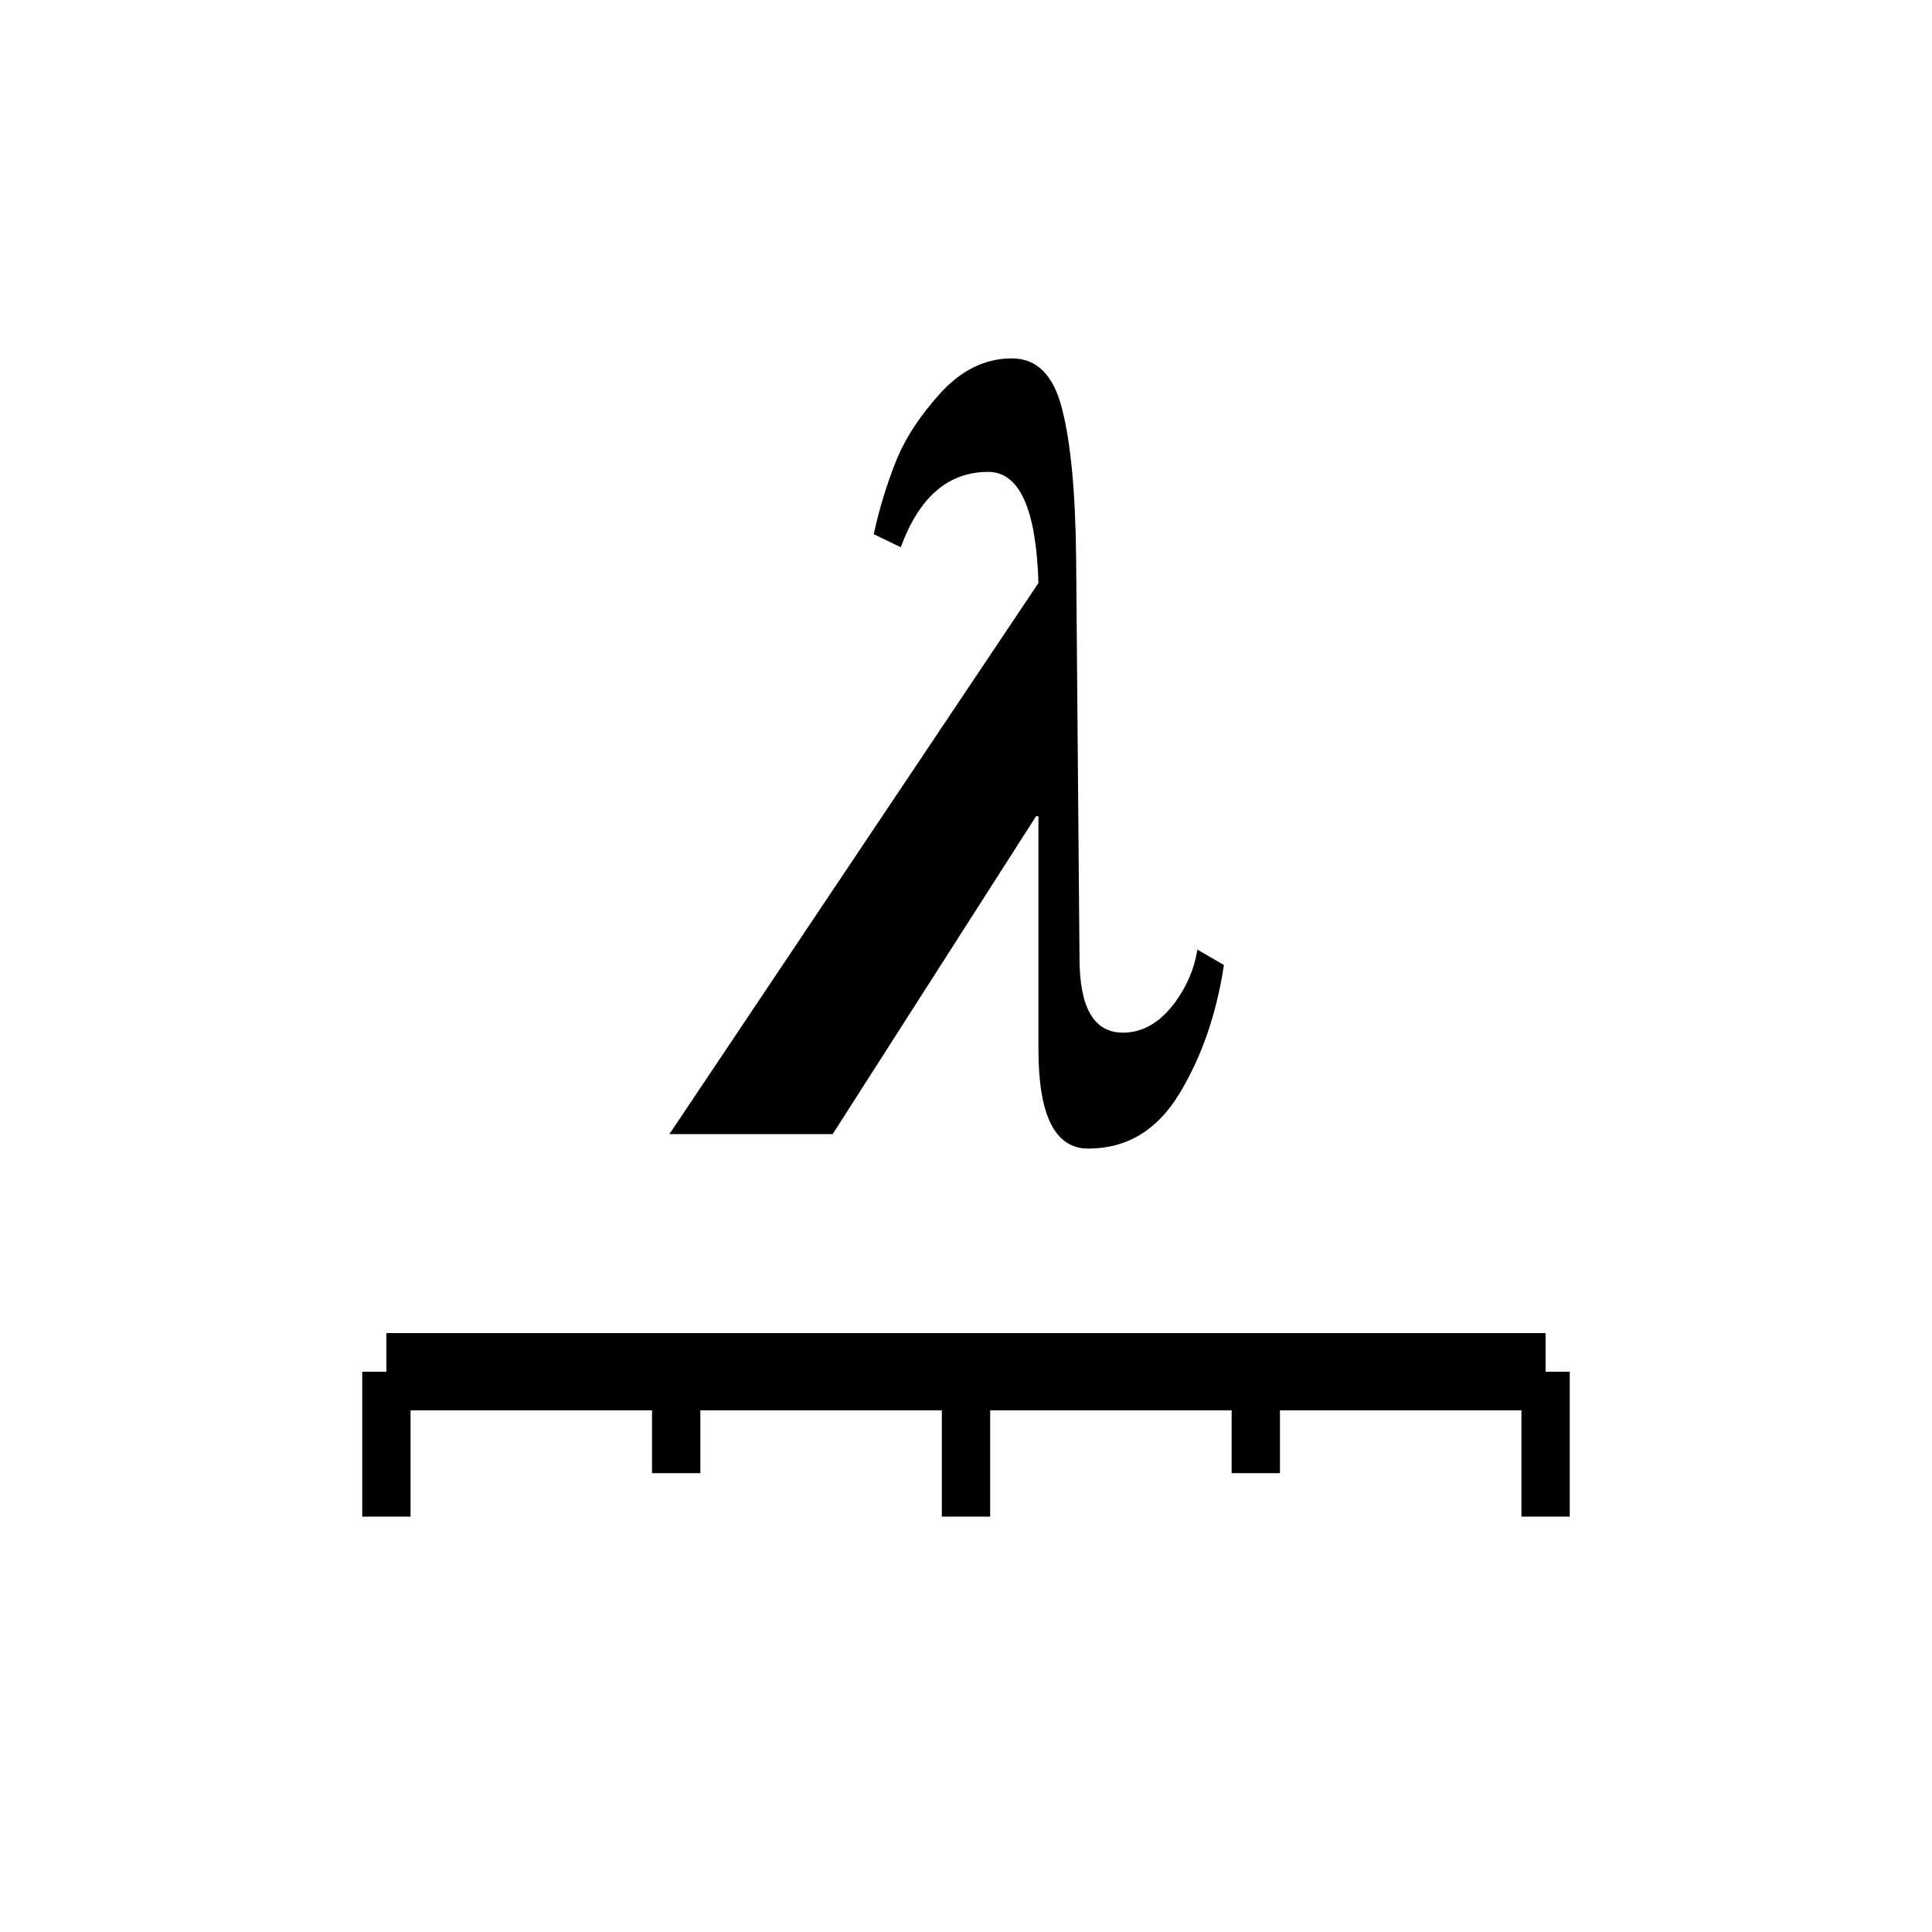
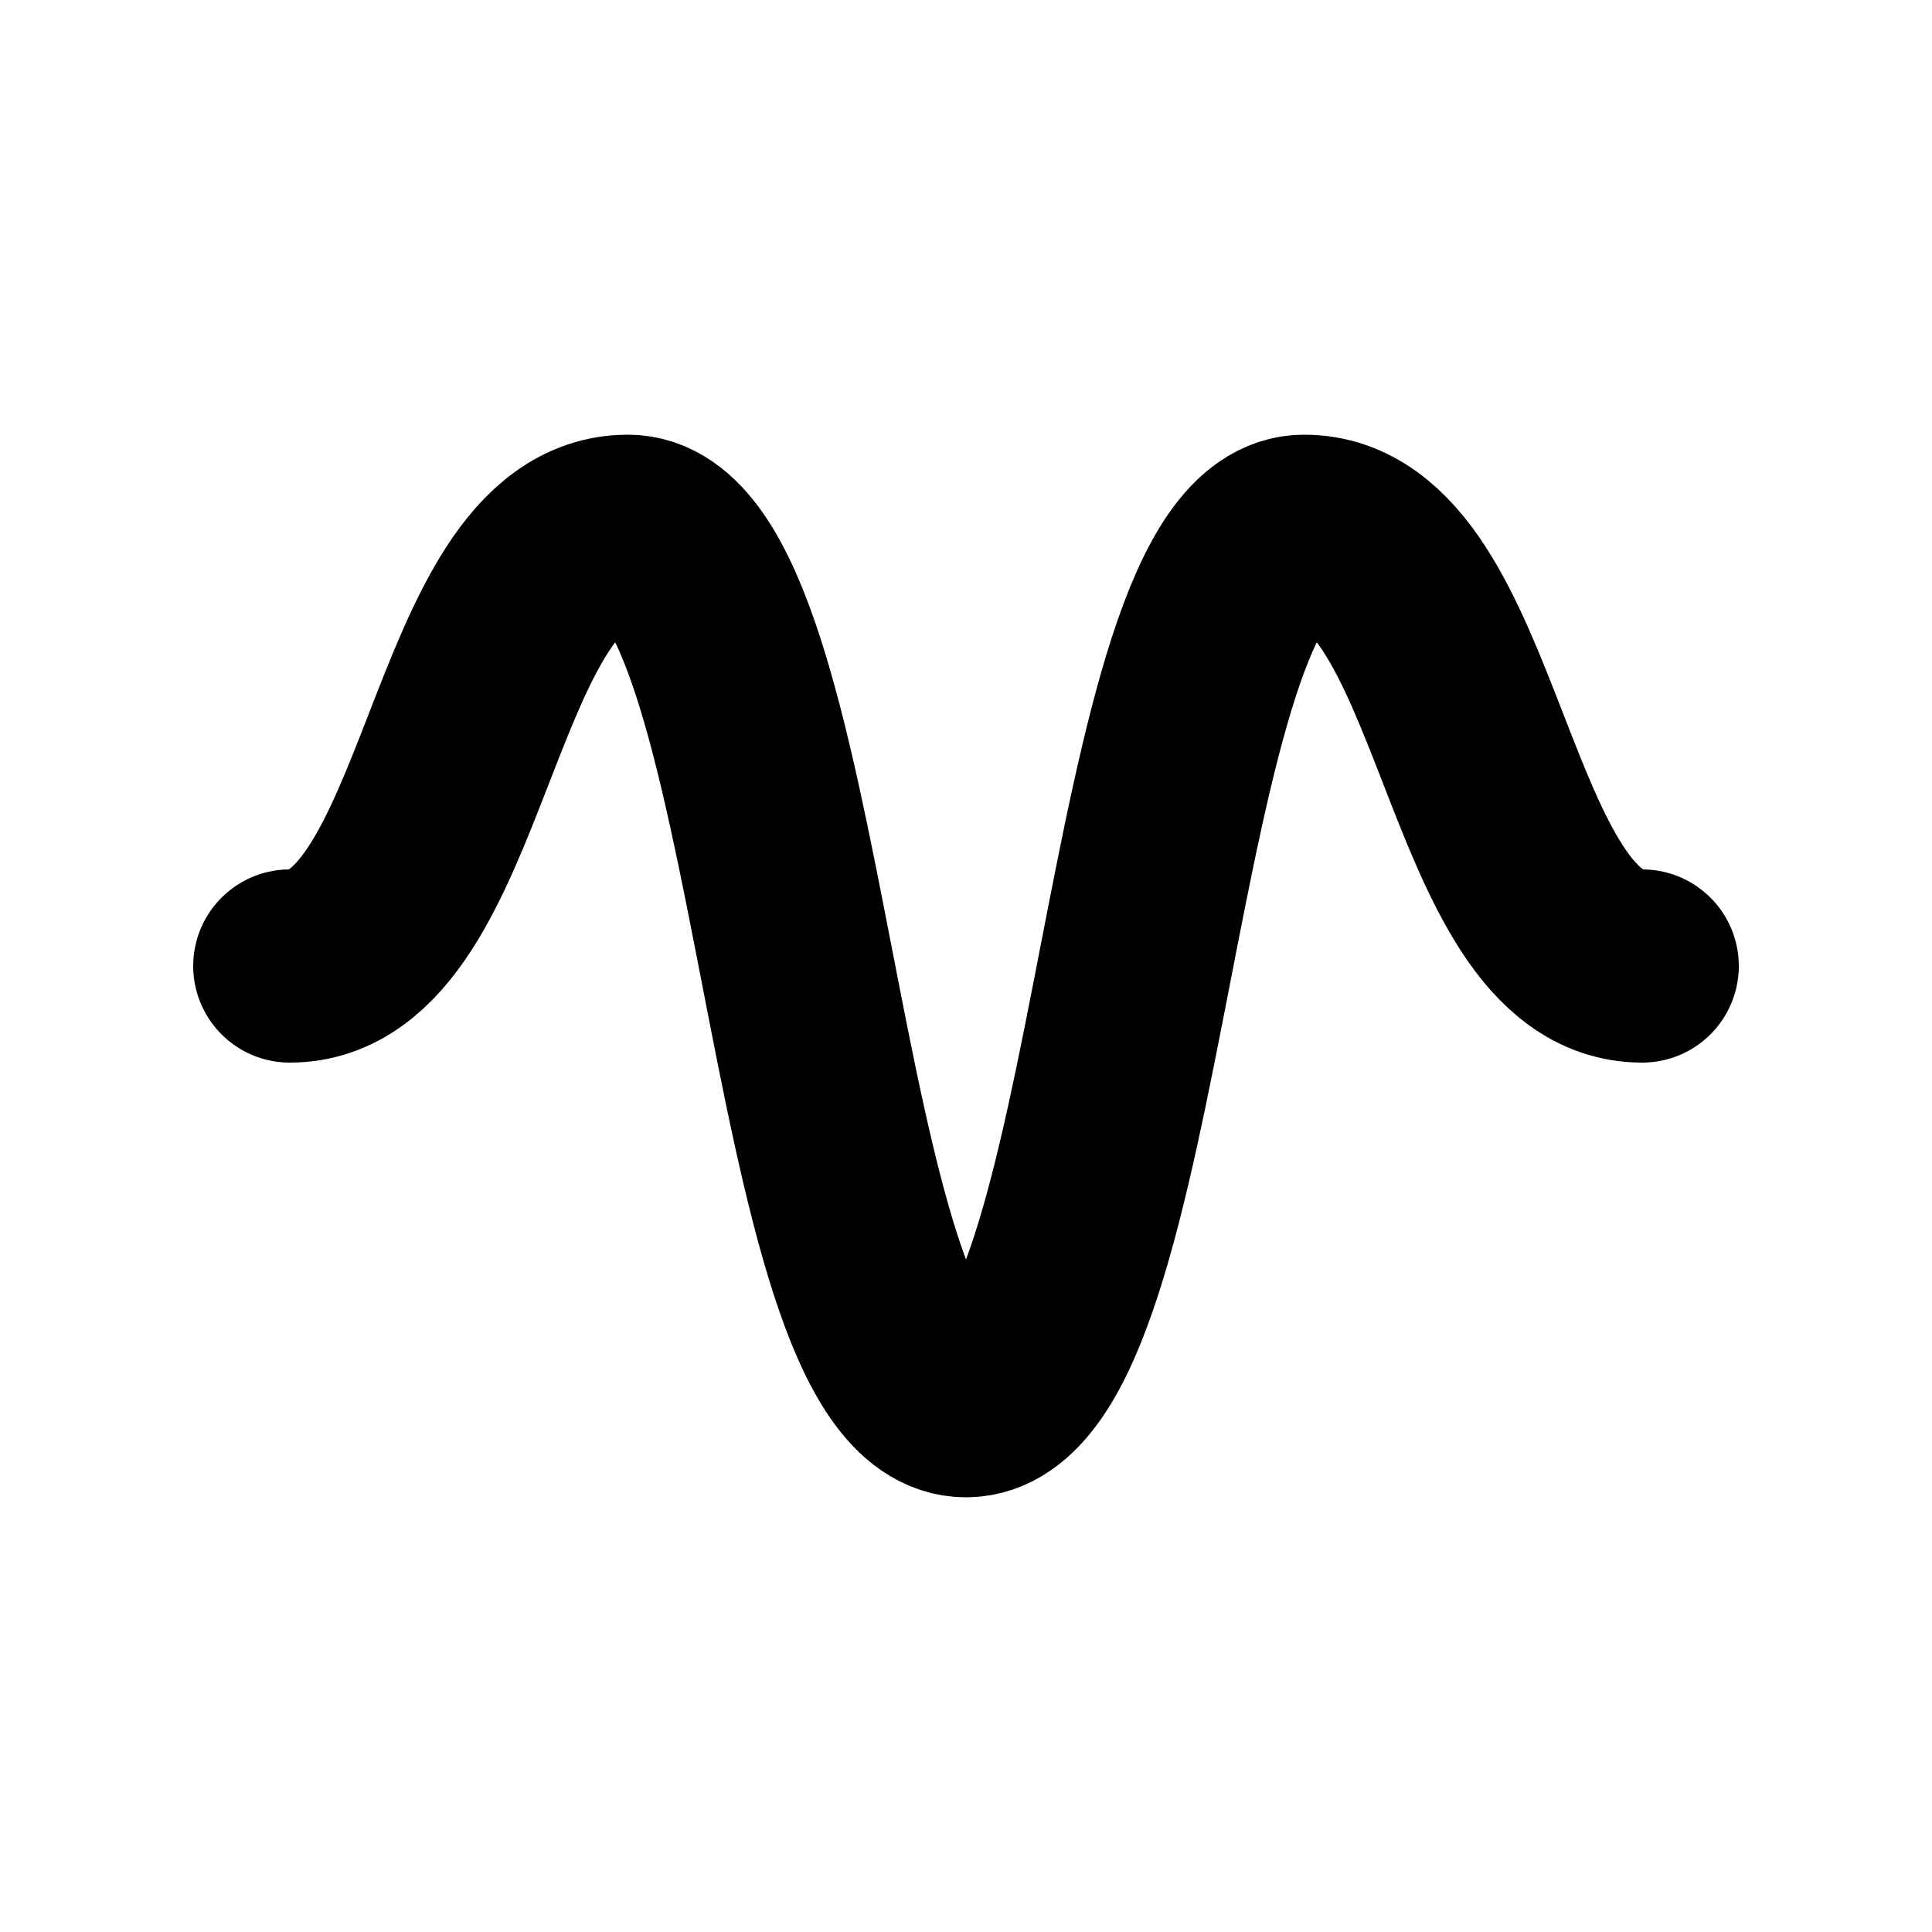
<svg xmlns="http://www.w3.org/2000/svg" viewBox="0 0 40 40">
-   <path d="M24.79 19.66L25.34 19.98Q25.11 21.50 24.42 22.64Q23.73 23.78 22.53 23.78Q21.50 23.78 21.50 21.73L21.50 16.90L21.45 16.90L17.24 23.48L13.86 23.48L21.50 12.07Q21.43 9.77 20.46 9.77Q19.22 9.77 18.65 11.33L18.09 11.06Q18.25 10.32 18.53 9.60Q18.81 8.87 19.46 8.15Q20.12 7.42 20.95 7.42Q21.73 7.42 21.99 8.47Q22.26 9.52 22.28 11.56L22.35 19.84Q22.35 21.38 23.25 21.38Q23.82 21.38 24.26 20.84Q24.69 20.30 24.79 19.66" fill="#000" />
-   <g stroke="#000" stroke-linecap="butt" fill="none">
-     <path d="M8 28.4 H32" stroke-width="1.6" />
-     <path d="M8 28.4 V31.4 M14 28.4 V30.5 M20 28.4 V31.4 M26 28.4 V30.5 M32 28.4 V31.4" stroke-width="1" />
-   </g>
+   <path d="M6 20c3.5 0 3.5-9 7-9s3.5 18 7 18 3.5-18 7-18 3.5 9 7 9" fill="none" stroke="#000" stroke-width="4" stroke-linecap="round" />
</svg>
